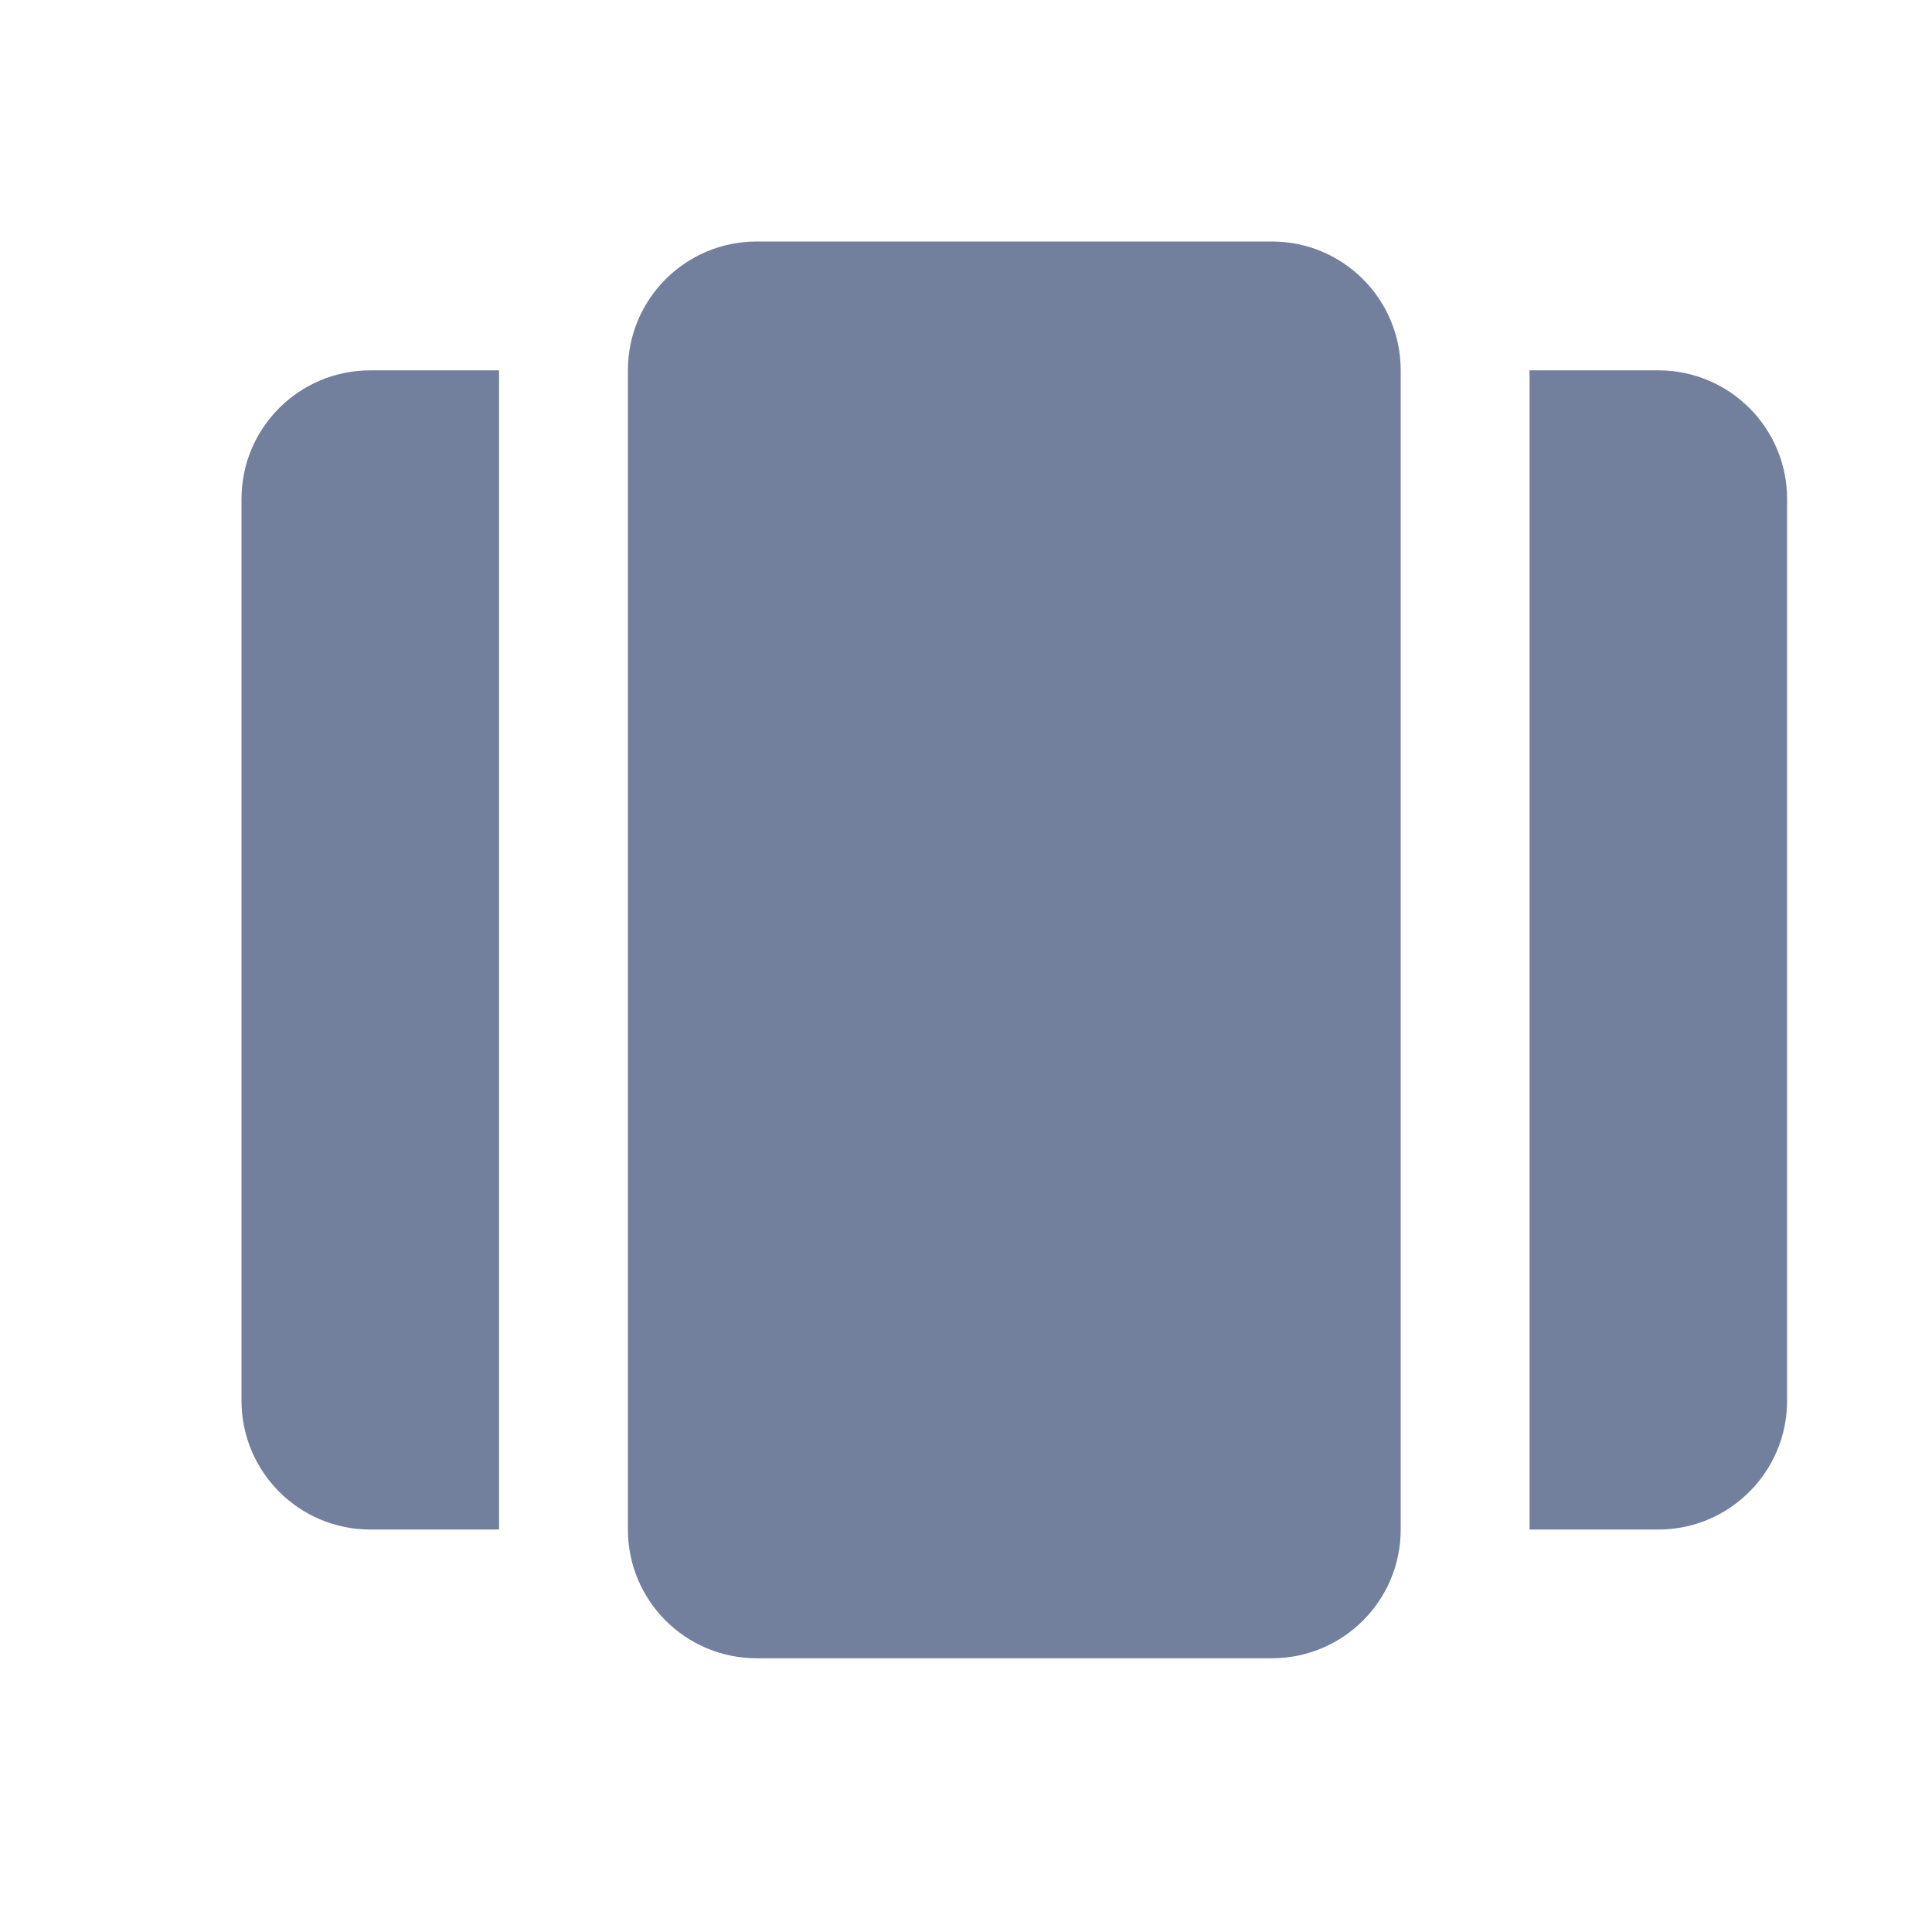
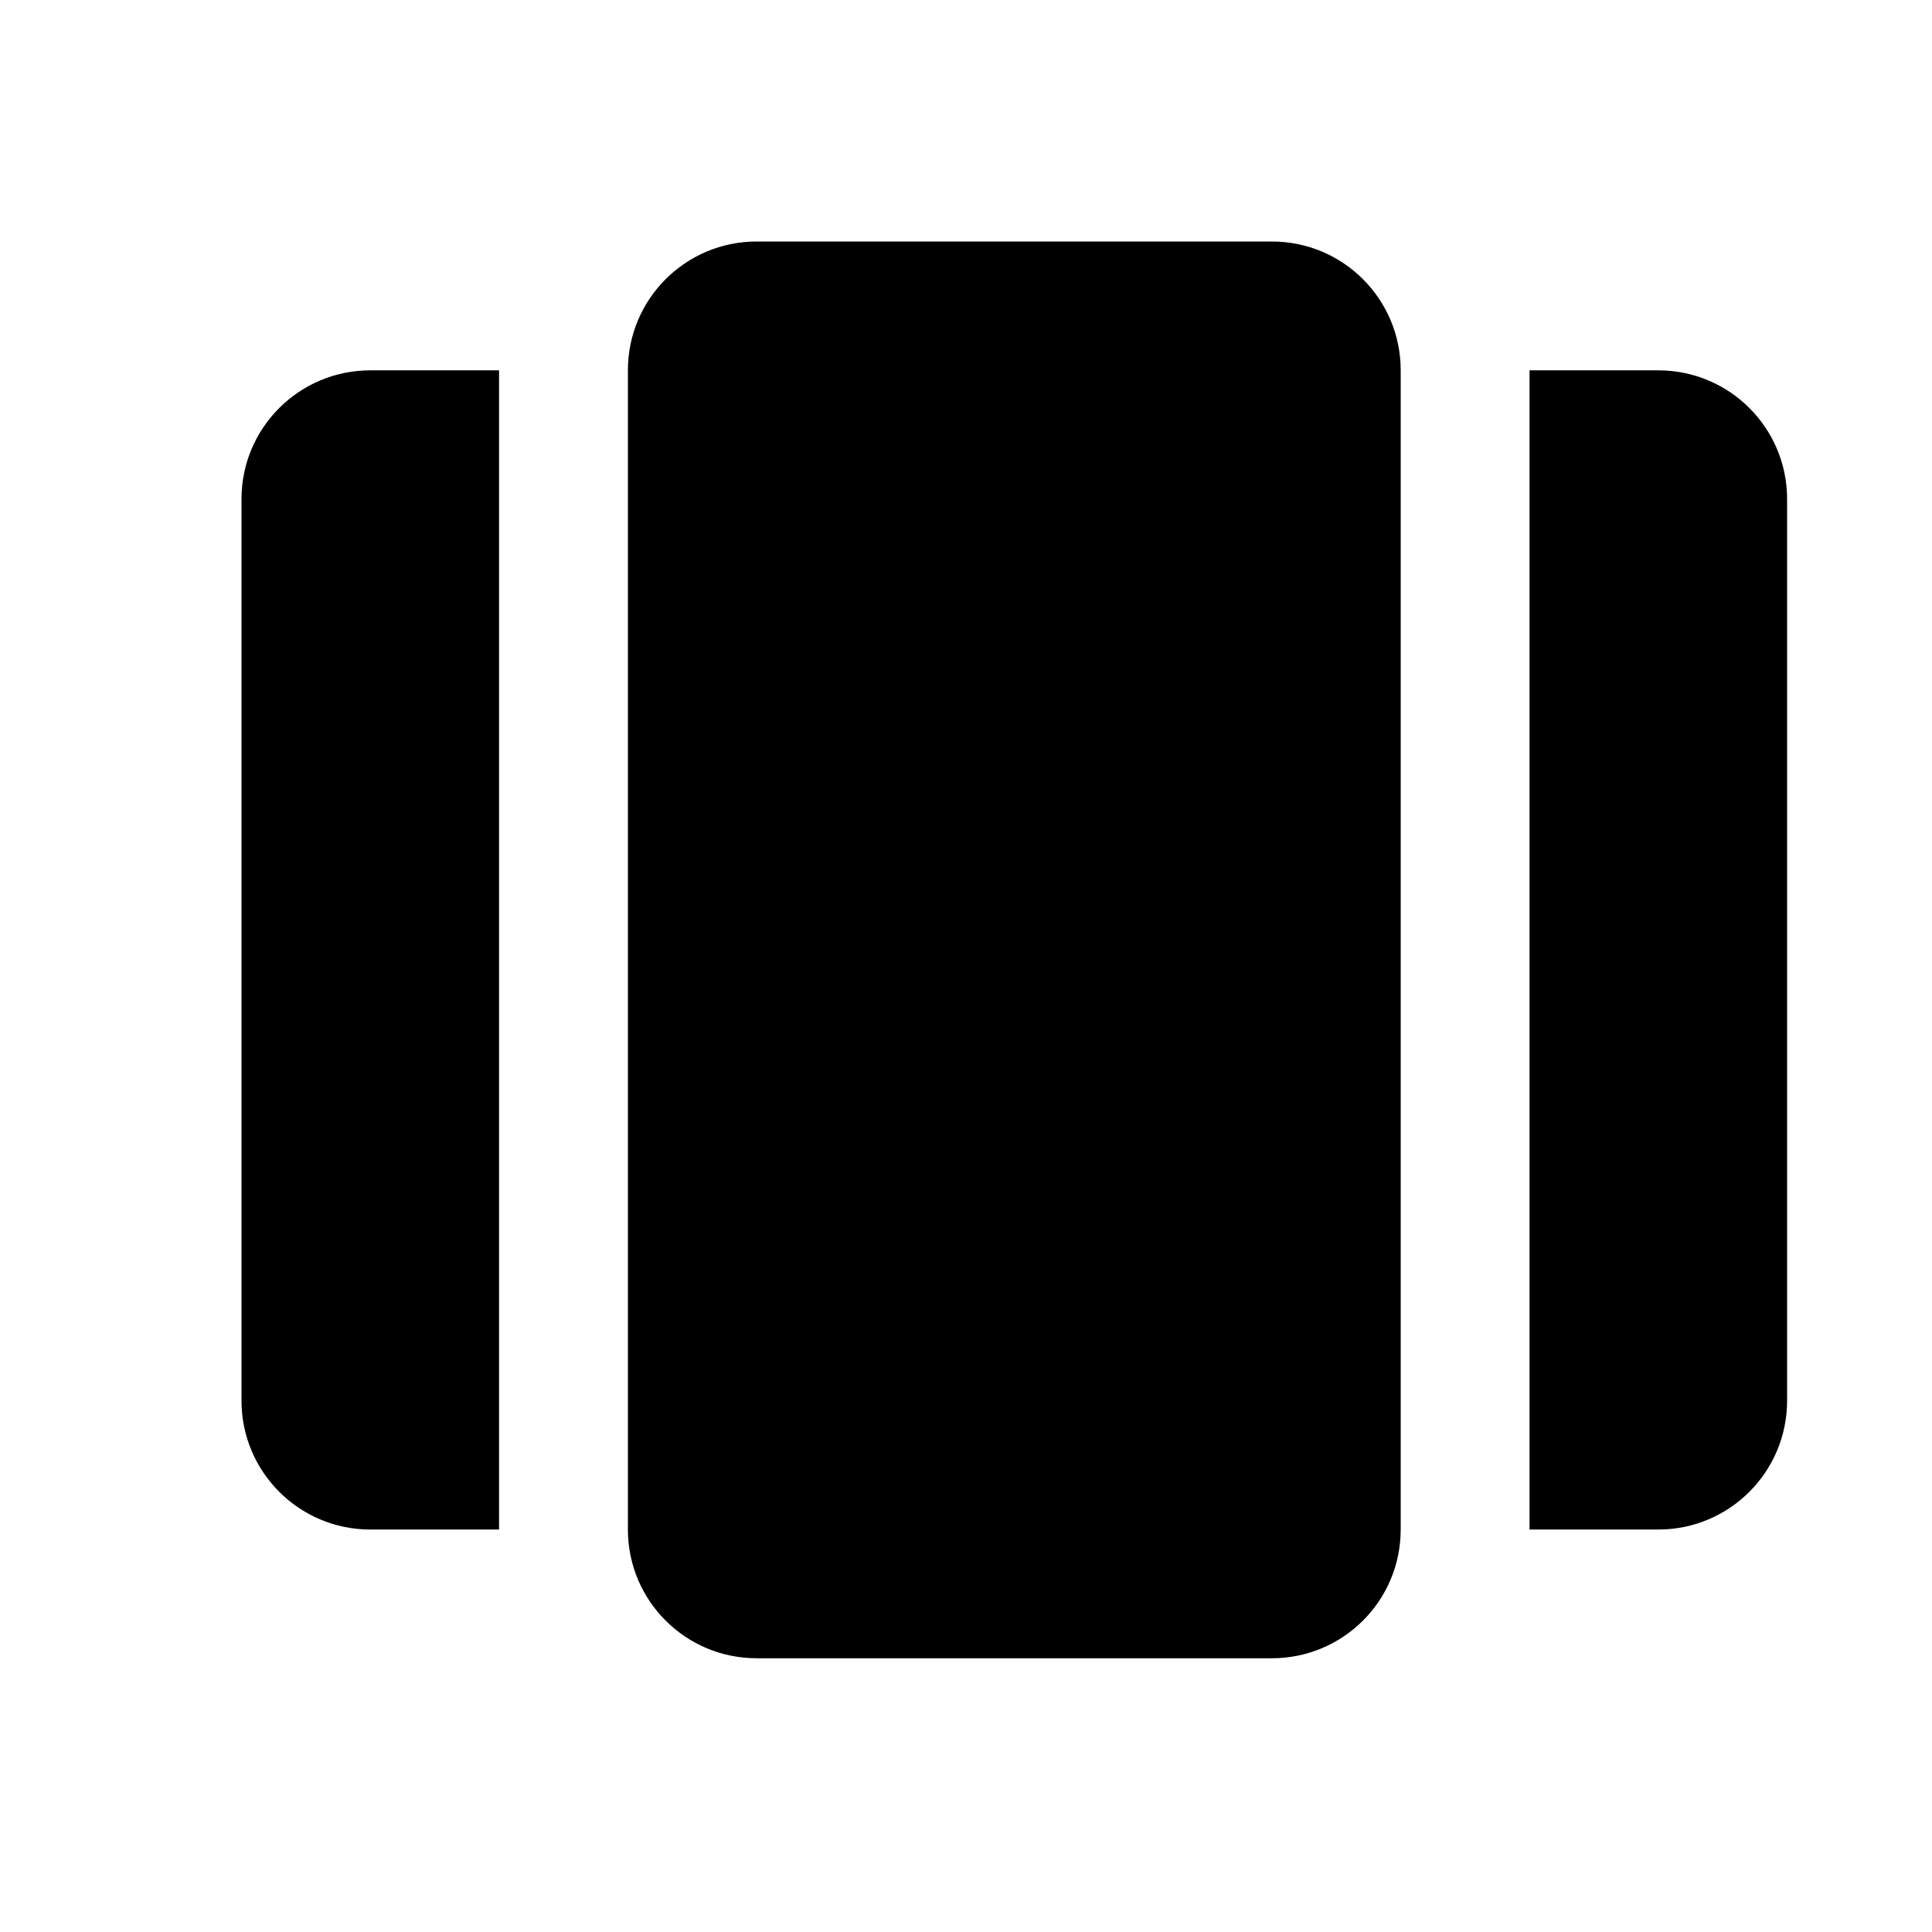
<svg xmlns="http://www.w3.org/2000/svg" width="16" height="16" viewBox="0 0 16 16" fill="none">
-   <path d="M6.267 2C5.677 2 5.2 2.477 5.2 3.067V12.667C5.2 13.256 5.677 13.733 6.267 13.733H10.533C11.123 13.733 11.6 13.256 11.6 12.667V3.067C11.6 2.477 11.123 2 10.533 2H6.267Z" fill="#72809D" />
-   <path d="M3.067 3.067C2.477 3.067 2 3.544 2 4.133V11.6C2 12.189 2.477 12.667 3.067 12.667H4.133V3.067H3.067Z" fill="#72809D" />
-   <path d="M12.667 3.067V12.667H13.733C14.323 12.667 14.8 12.189 14.8 11.6V4.133C14.8 3.544 14.323 3.067 13.733 3.067H12.667Z" fill="#72809D" />
+   <path d="M6.267 2C5.677 2 5.2 2.477 5.2 3.067V12.667C5.2 13.256 5.677 13.733 6.267 13.733H10.533C11.123 13.733 11.6 13.256 11.6 12.667V3.067C11.6 2.477 11.123 2 10.533 2H6.267Z" fill="currentColor" />
+   <path d="M3.067 3.067C2.477 3.067 2 3.544 2 4.133V11.6C2 12.189 2.477 12.667 3.067 12.667H4.133V3.067H3.067Z" fill="currentColor" />
+   <path d="M12.667 3.067V12.667H13.733C14.323 12.667 14.8 12.189 14.8 11.6V4.133C14.8 3.544 14.323 3.067 13.733 3.067H12.667Z" fill="currentColor" />
</svg>
